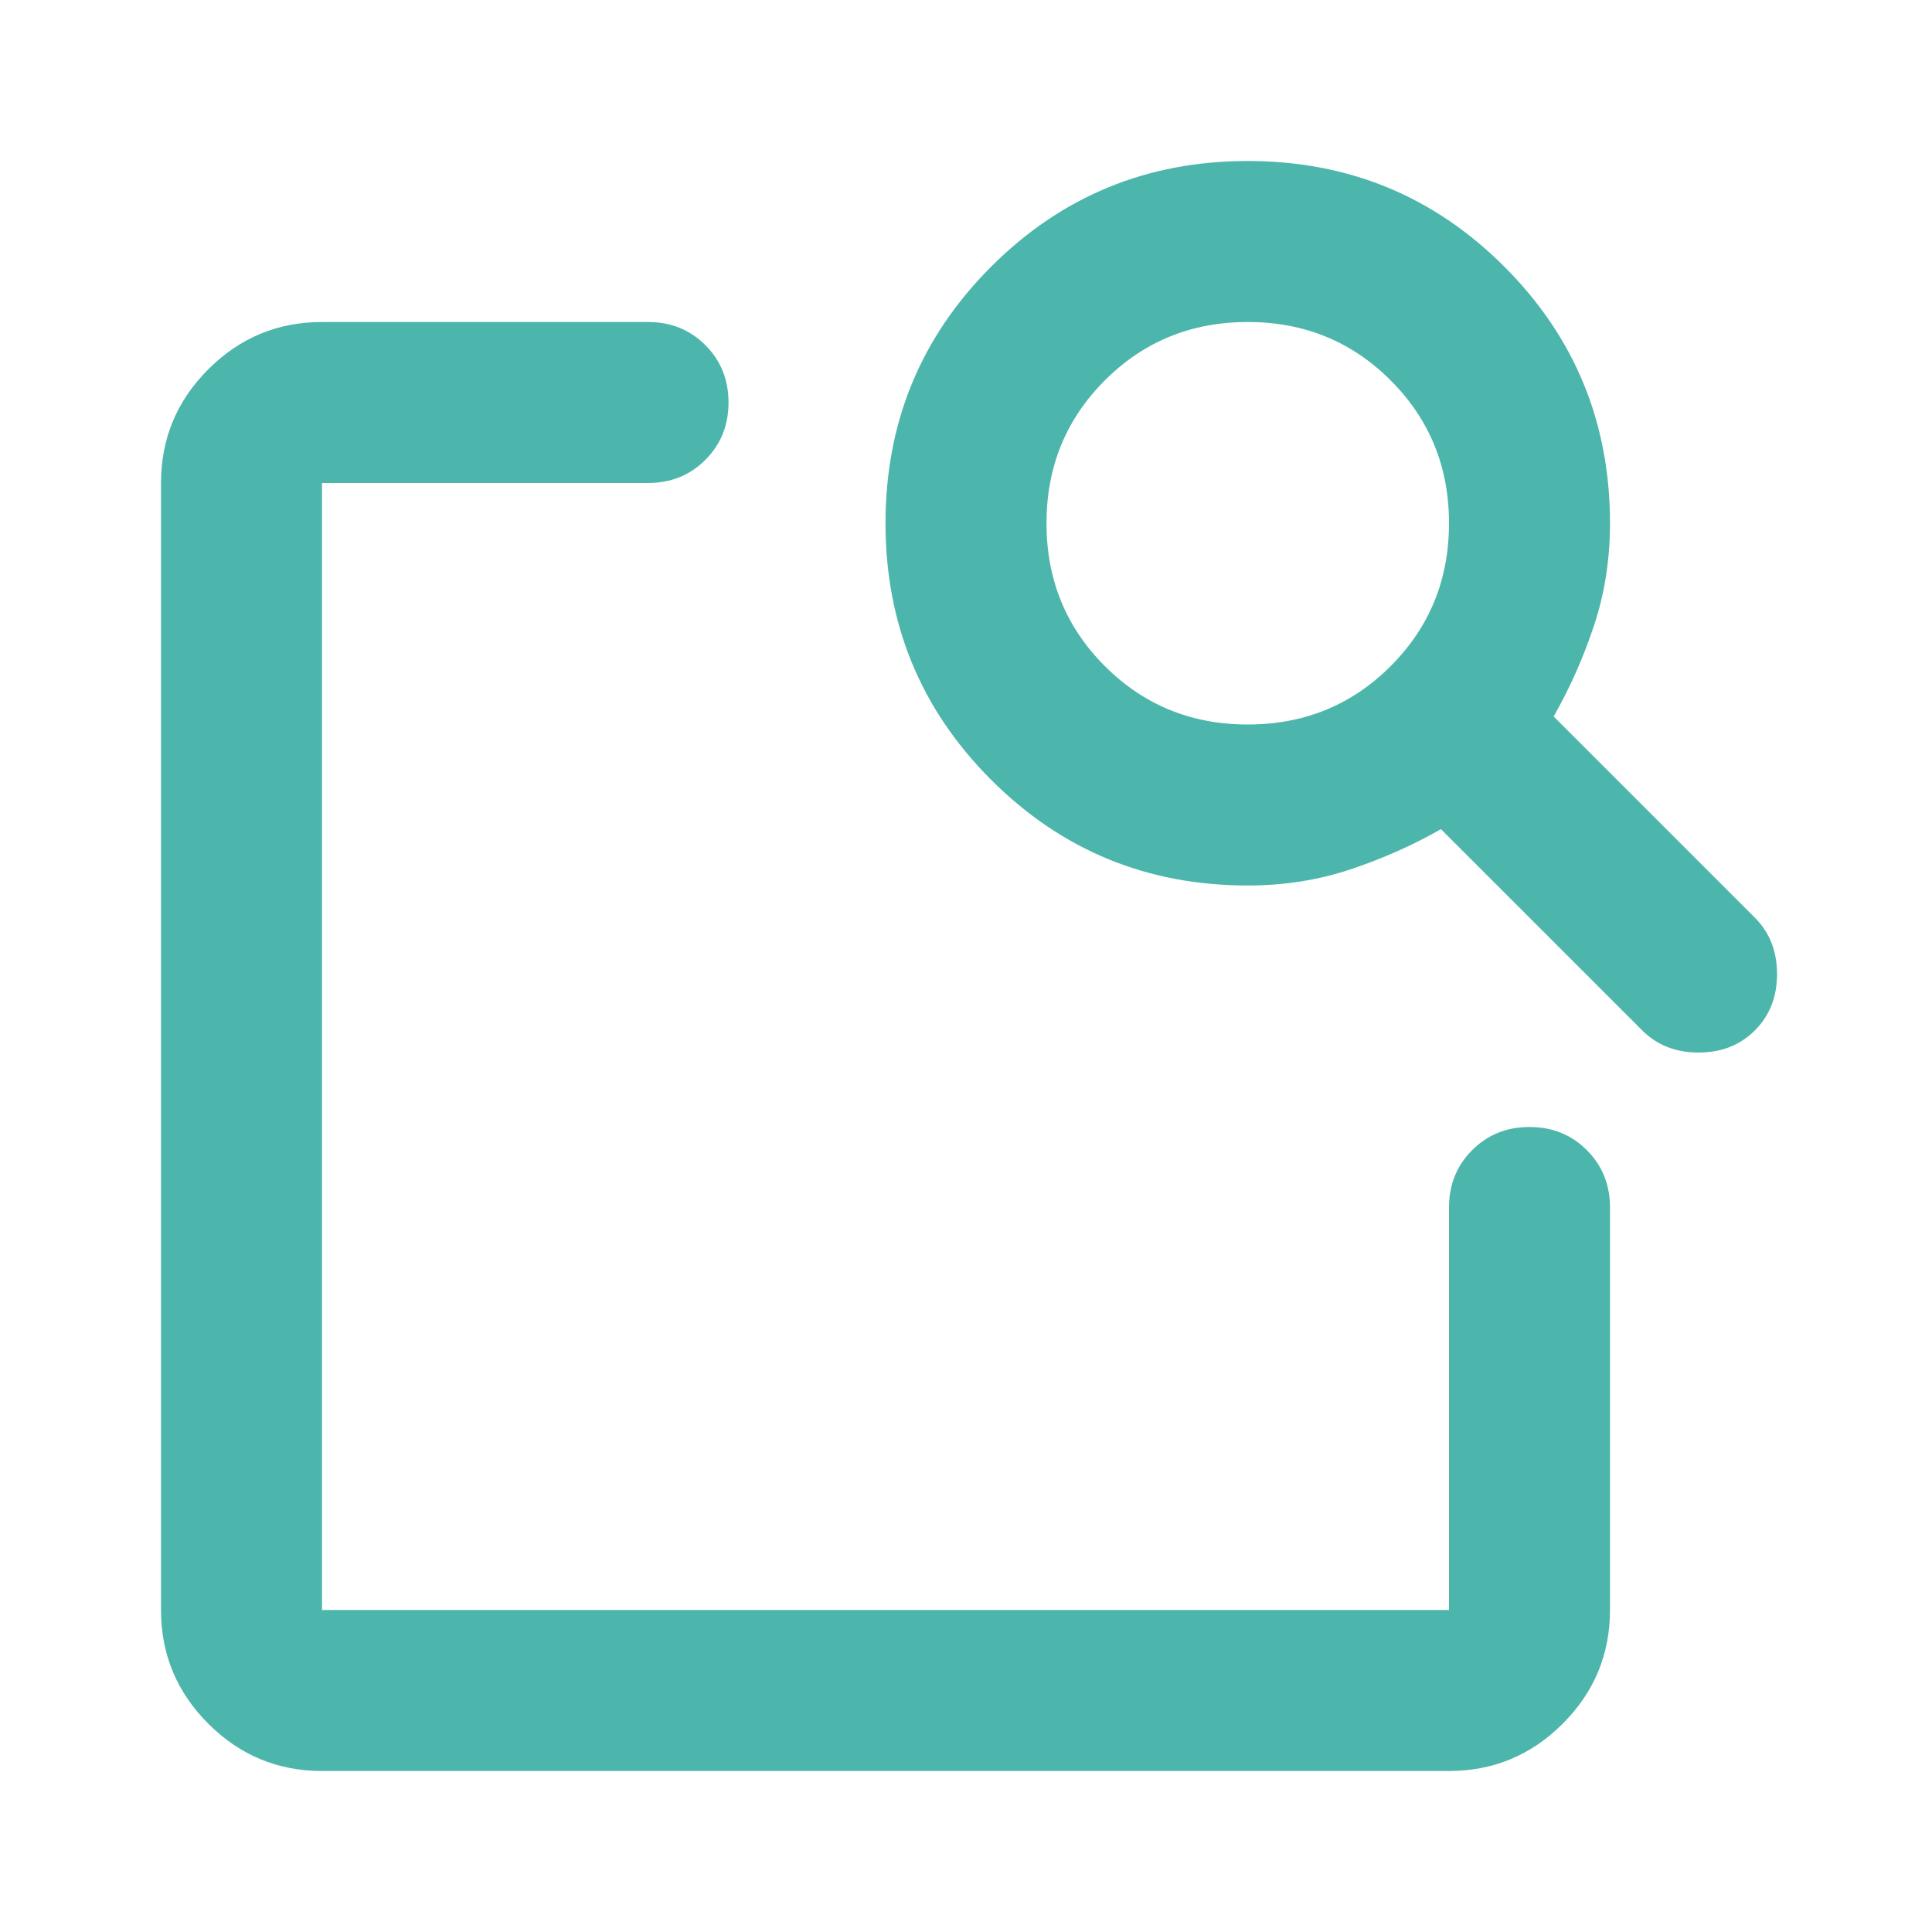
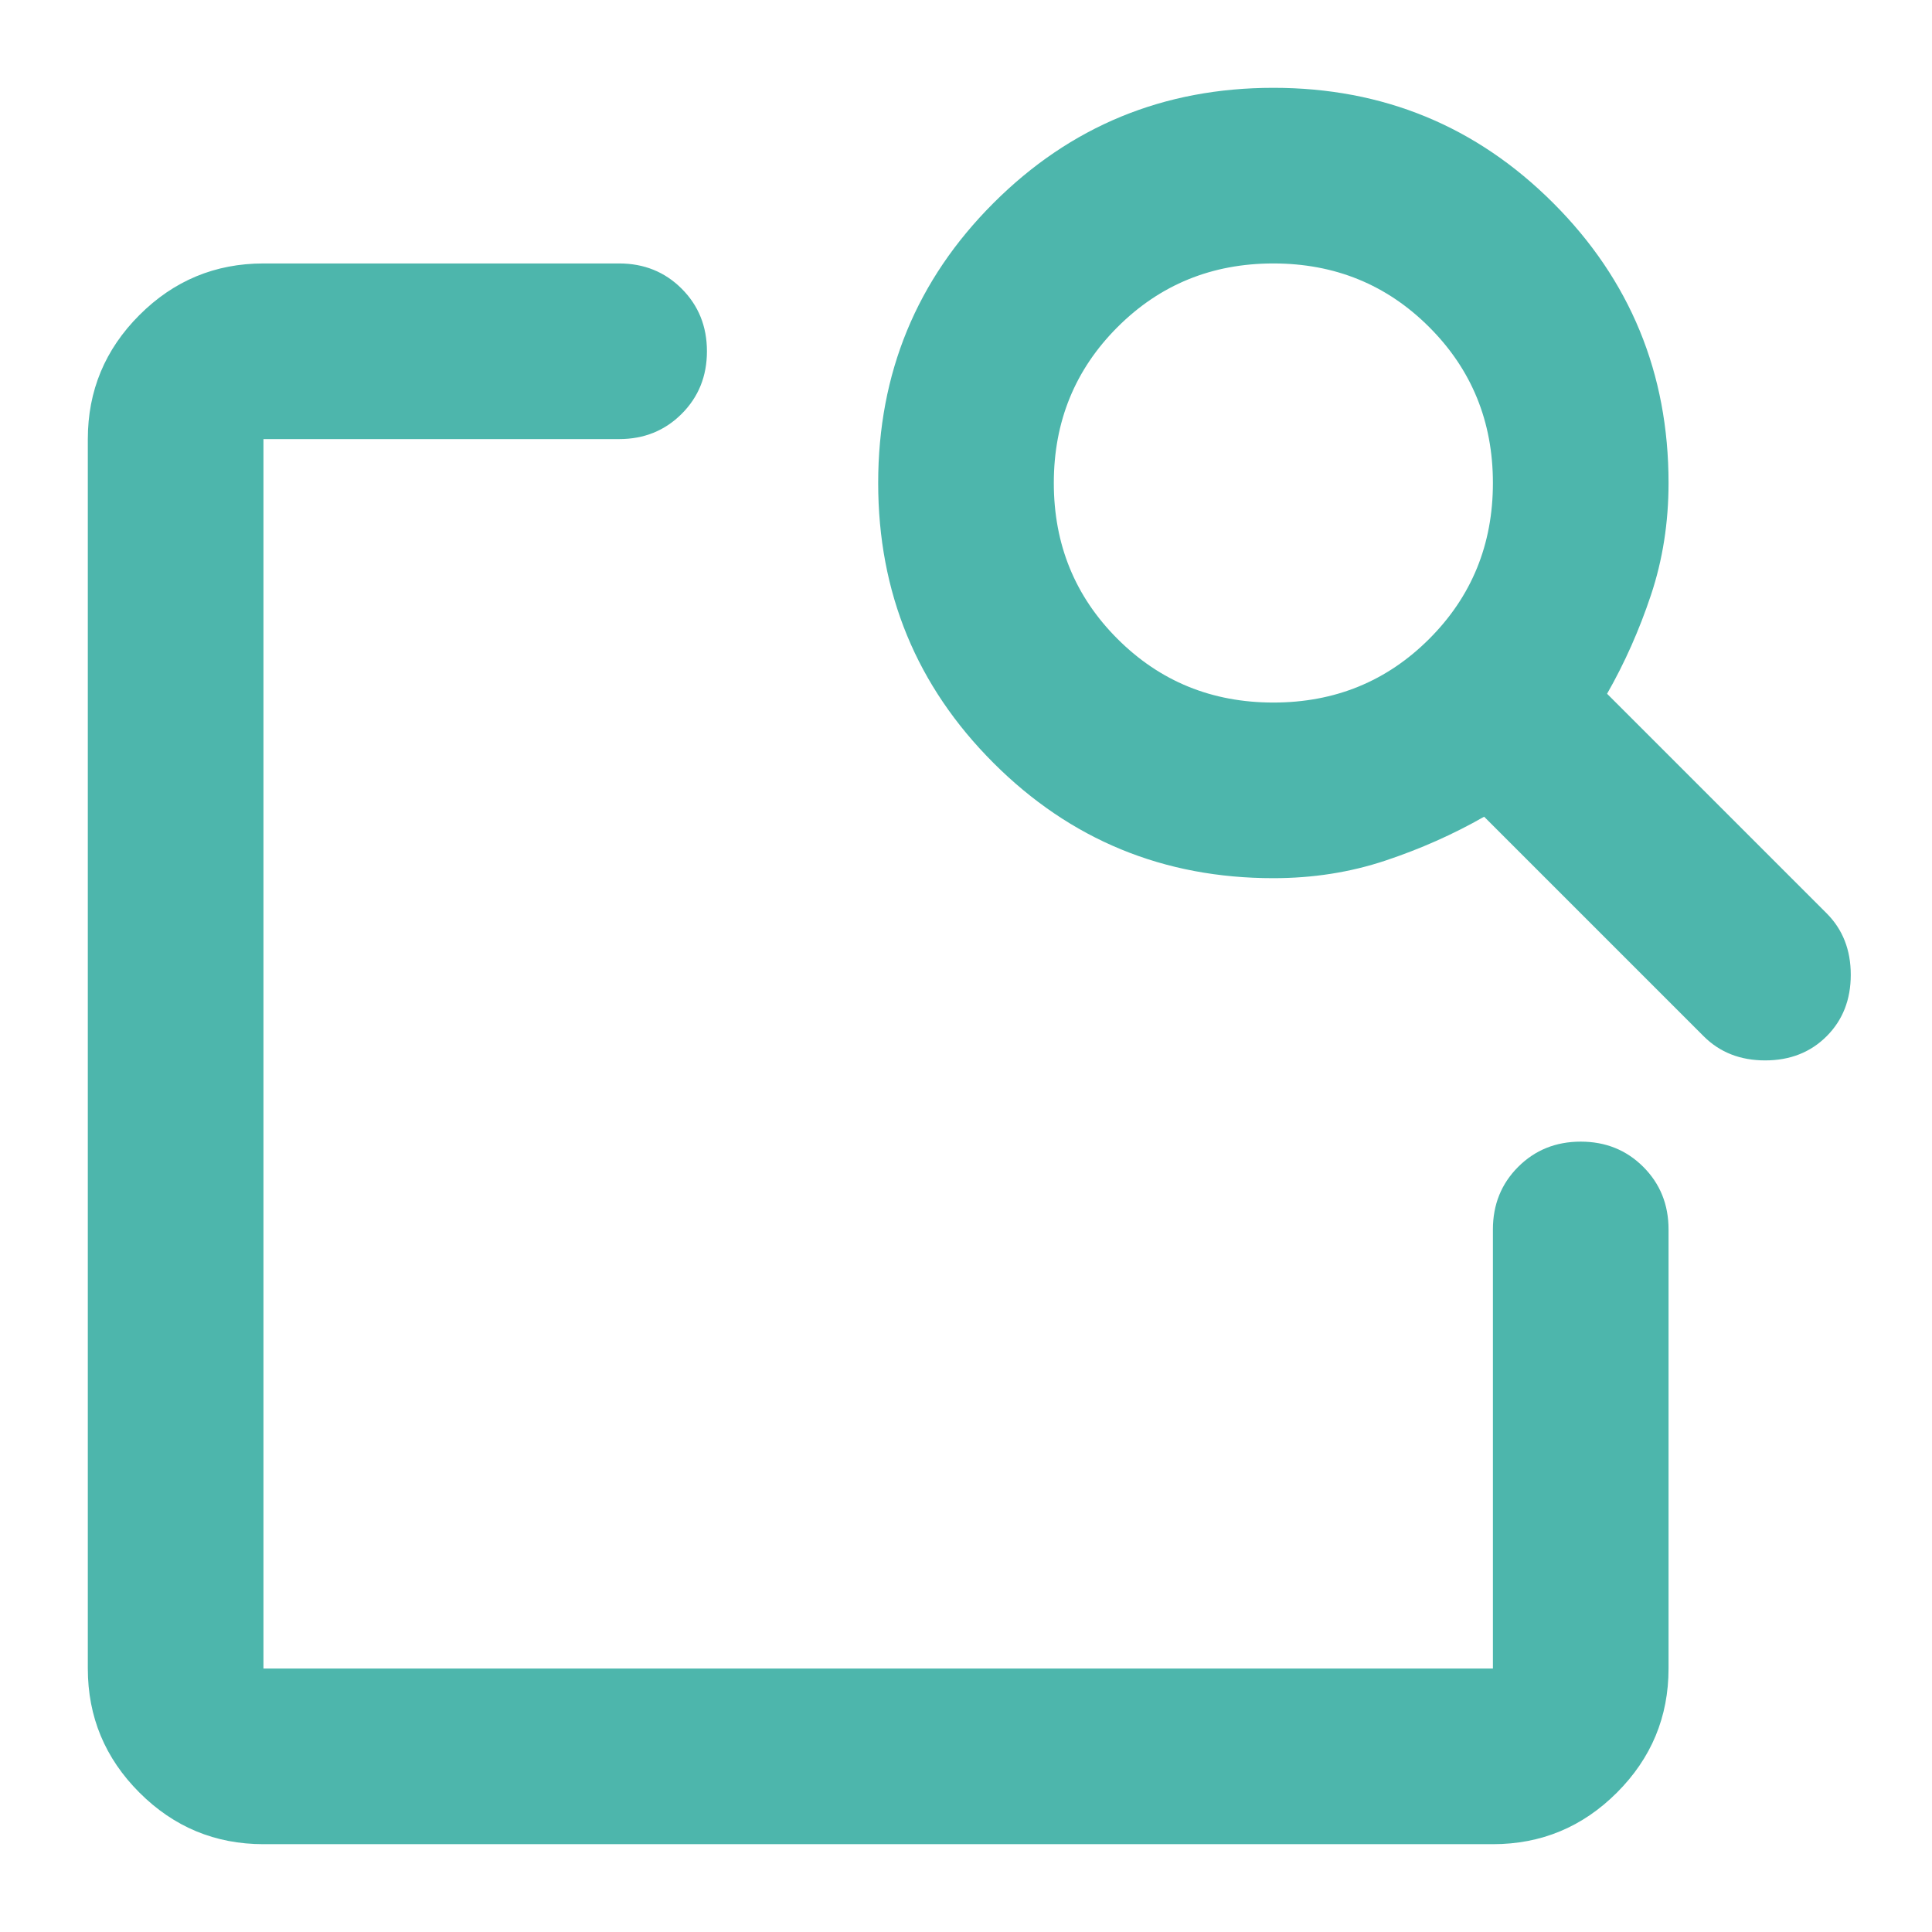
- <svg xmlns="http://www.w3.org/2000/svg" height="16px" viewBox="0 -960 960 960" width="16px" data-big="true" fill="#4DB6AC">
+ <svg xmlns="http://www.w3.org/2000/svg" height="16px" viewBox="40 -920 880 880" width="16px" data-big="true" fill="#4DB6AC">
  <path d="M160-80q-33 0-56.5-23.5T80-160v-560q0-33 23.5-56.5T160-800h162q17 0 28.5 11.5T362-760q0 17-11.5 28.5T322-720H160v560h560v-200q0-17 11.5-28.5T760-400q17 0 28.5 11.5T800-360v200q0 33-23.5 56.5T720-80H160Zm612-524 100 100q11 11 11 28t-11 28q-11 11-28 11t-28-11L716-548q-21 12-45 20t-51 8q-75 0-127.5-52.5T440-700q0-75 52.5-127.5T620-880q75 0 127.5 52.5T800-700q0 27-8 51t-20 45Zm-152 4q42 0 71-29t29-71q0-42-29-71t-71-29q-42 0-71 29t-29 71q0 42 29 71t71 29ZM160-430v270-560 280-12 22Z" />
</svg>
